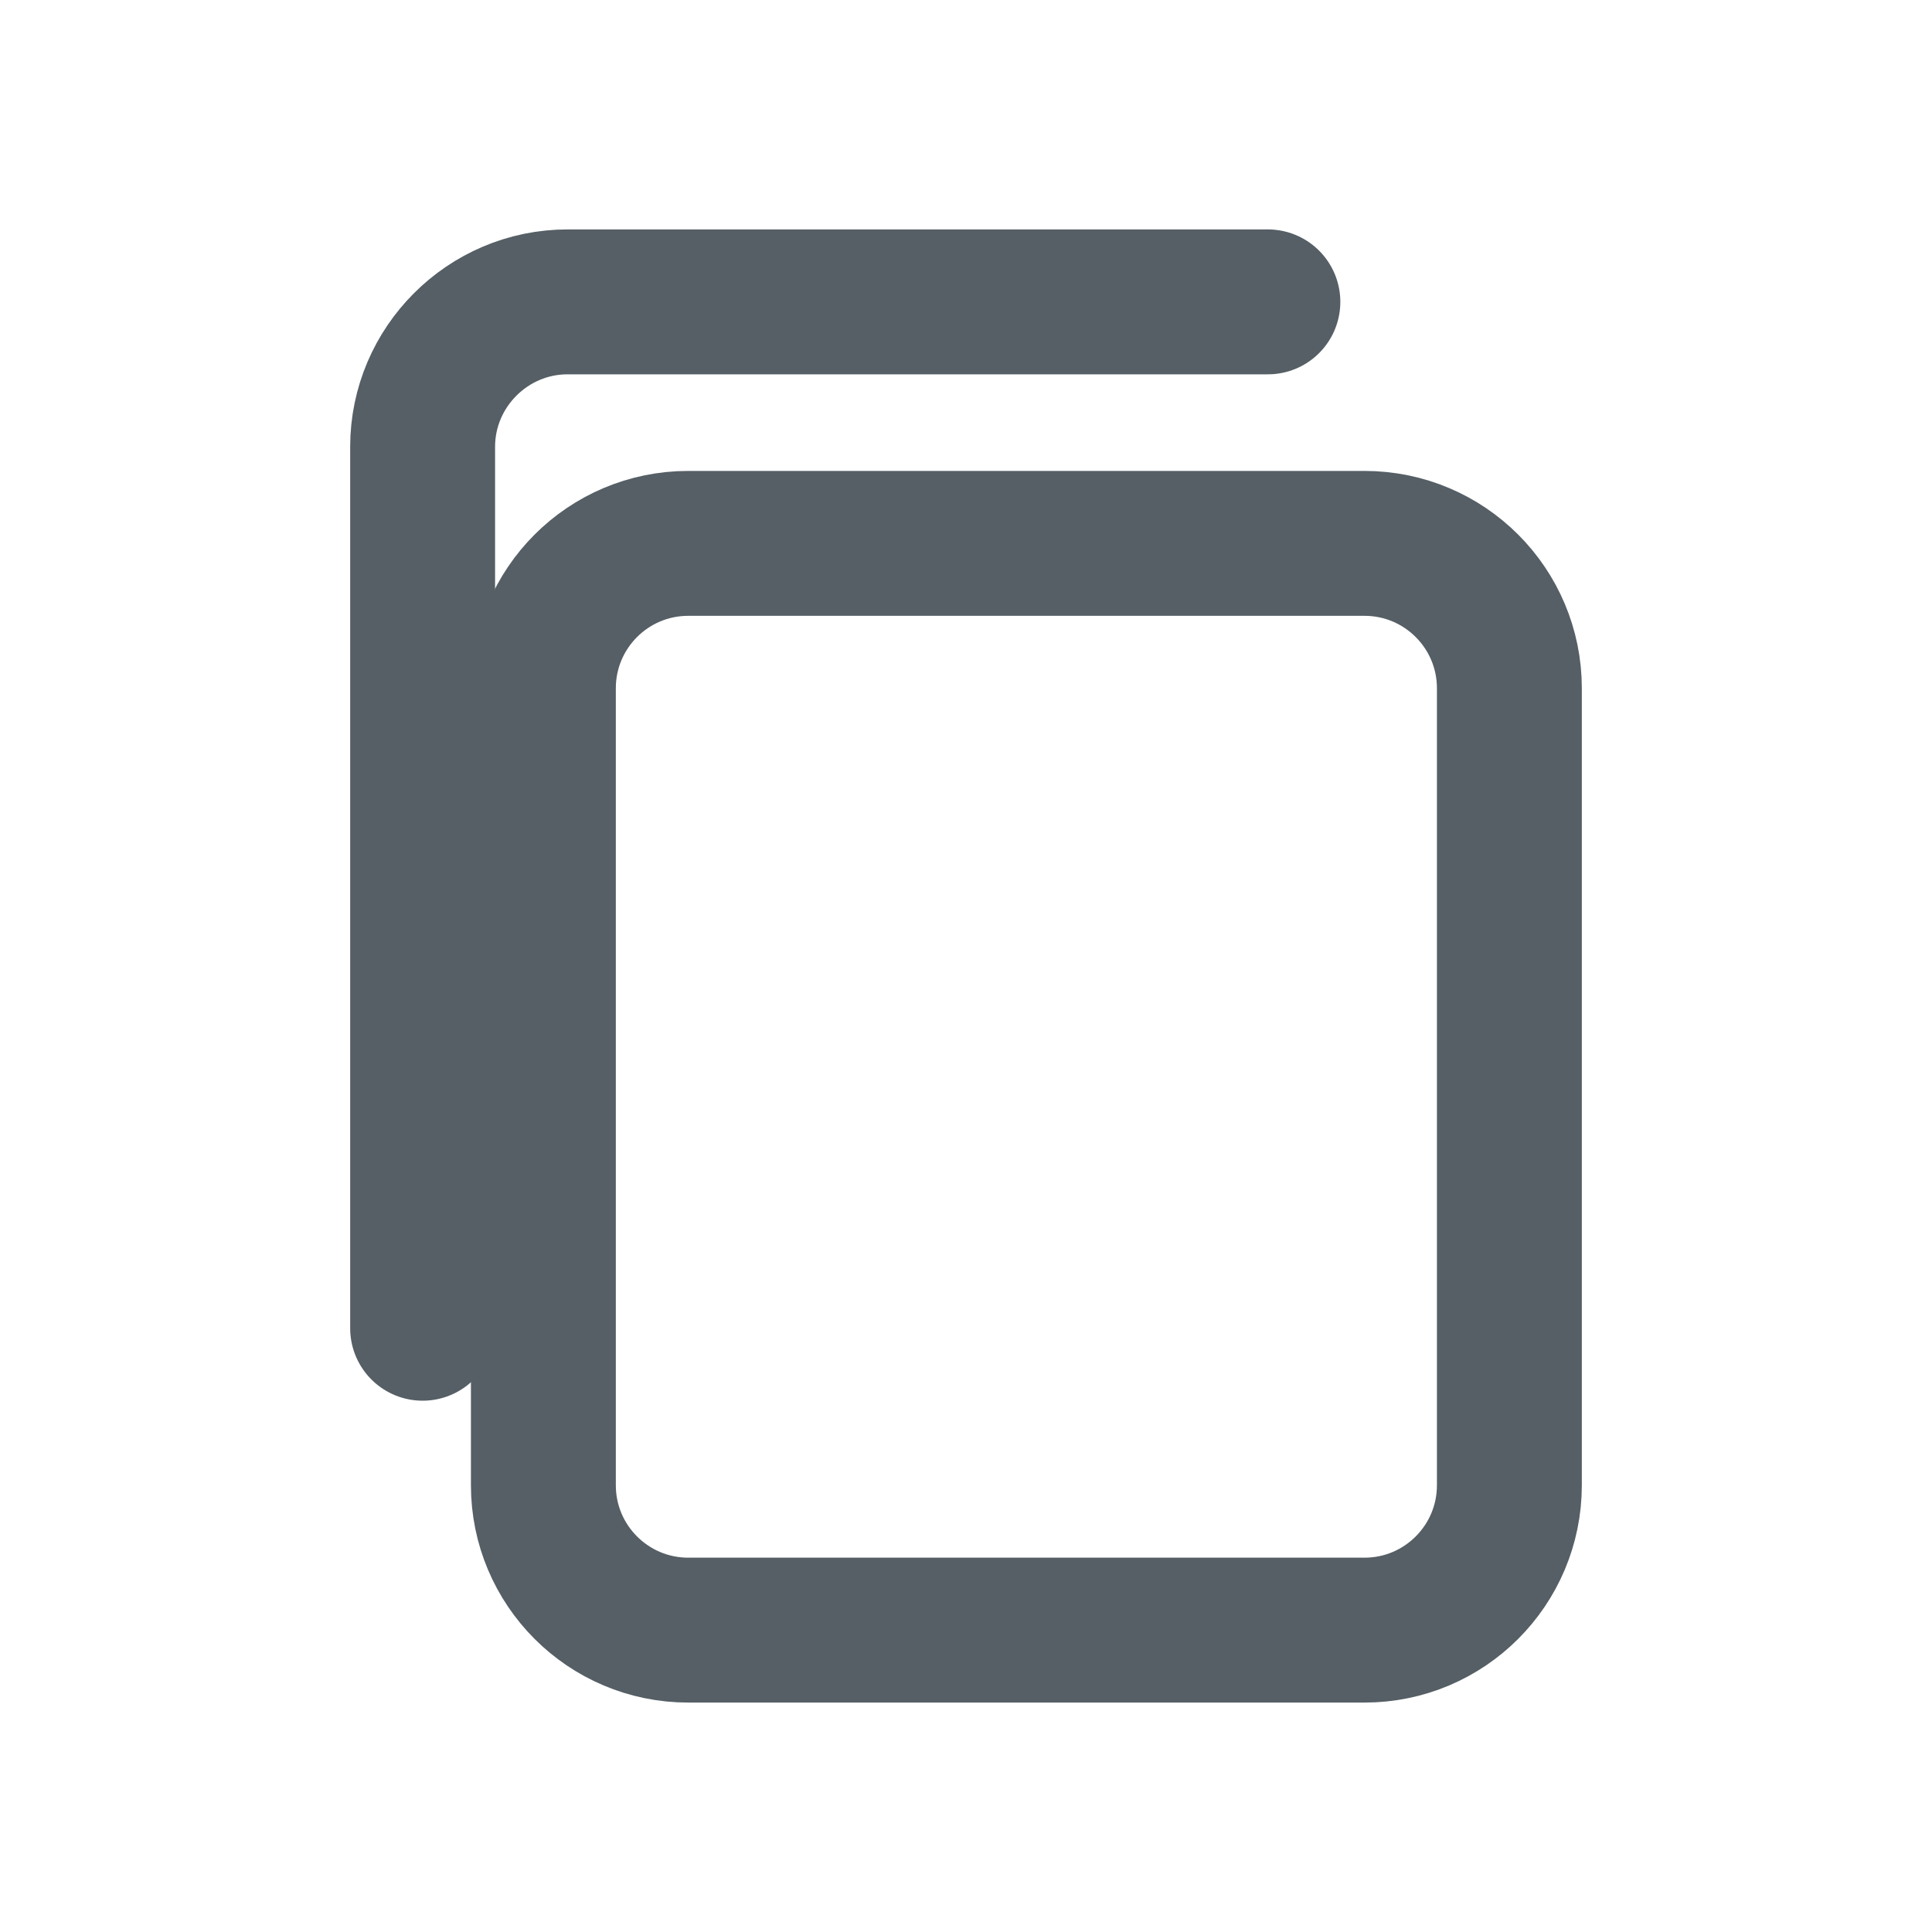
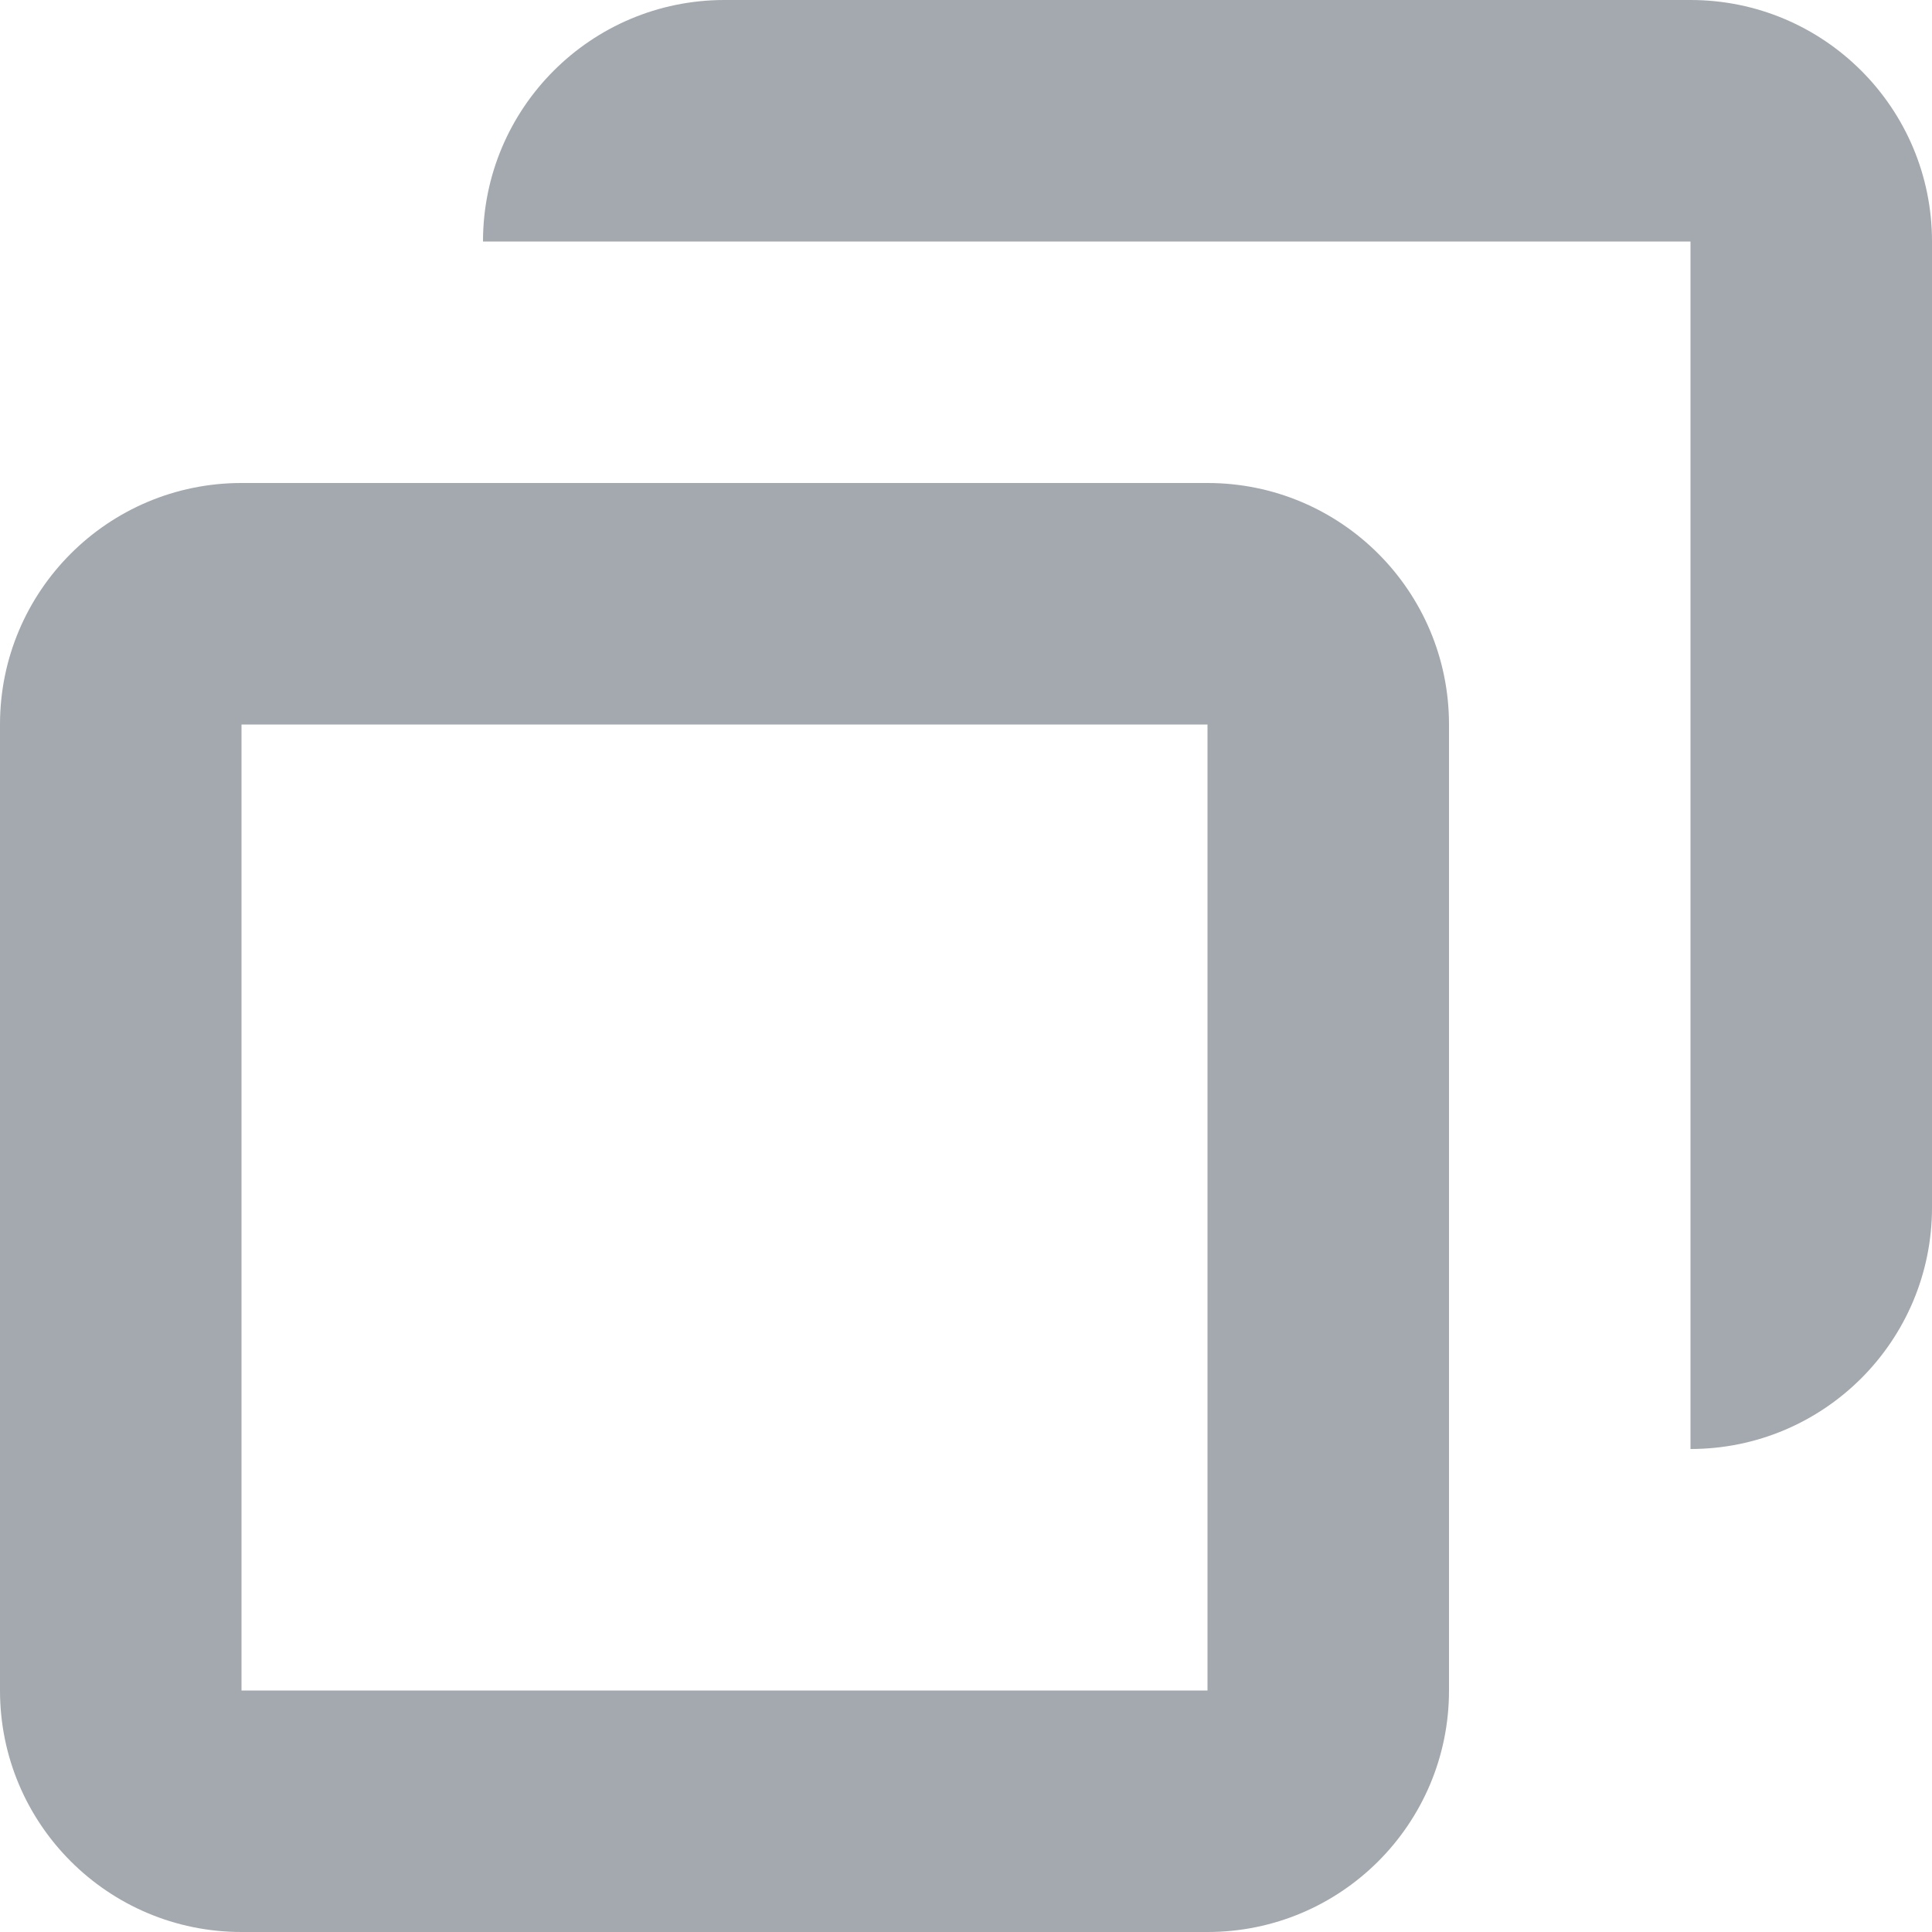
<svg xmlns="http://www.w3.org/2000/svg" width="16" height="16" viewBox="0 0 16 16" fill="none">
-   <rect x="4.5" y="4.5" width="8" height="9" rx="1.2" fill="none" stroke="#555F65" stroke-width="1.2" />
-   <path d="M3.5 11V3.7C3.5 3.04 4.04 2.5 4.7 2.5H10.5" fill="none" stroke="#555F65" stroke-width="1.2" stroke-linecap="round" />
+   <path d="M10 4C11.105 4 12 4.895 12 6V14C12 15.105 11.105 16 10 16H2C0.895 16 0 15.105 0 14V6C0 4.895 0.895 4 2 4H10ZM2 14H10V6H2V14ZM14 0C15.105 0 16 0.895 16 2V10C16 11.105 15.105 12 14 12V2H4C4 0.895 4.895 0 6 0H14Z" fill="#A3A9AE" />
</svg>
